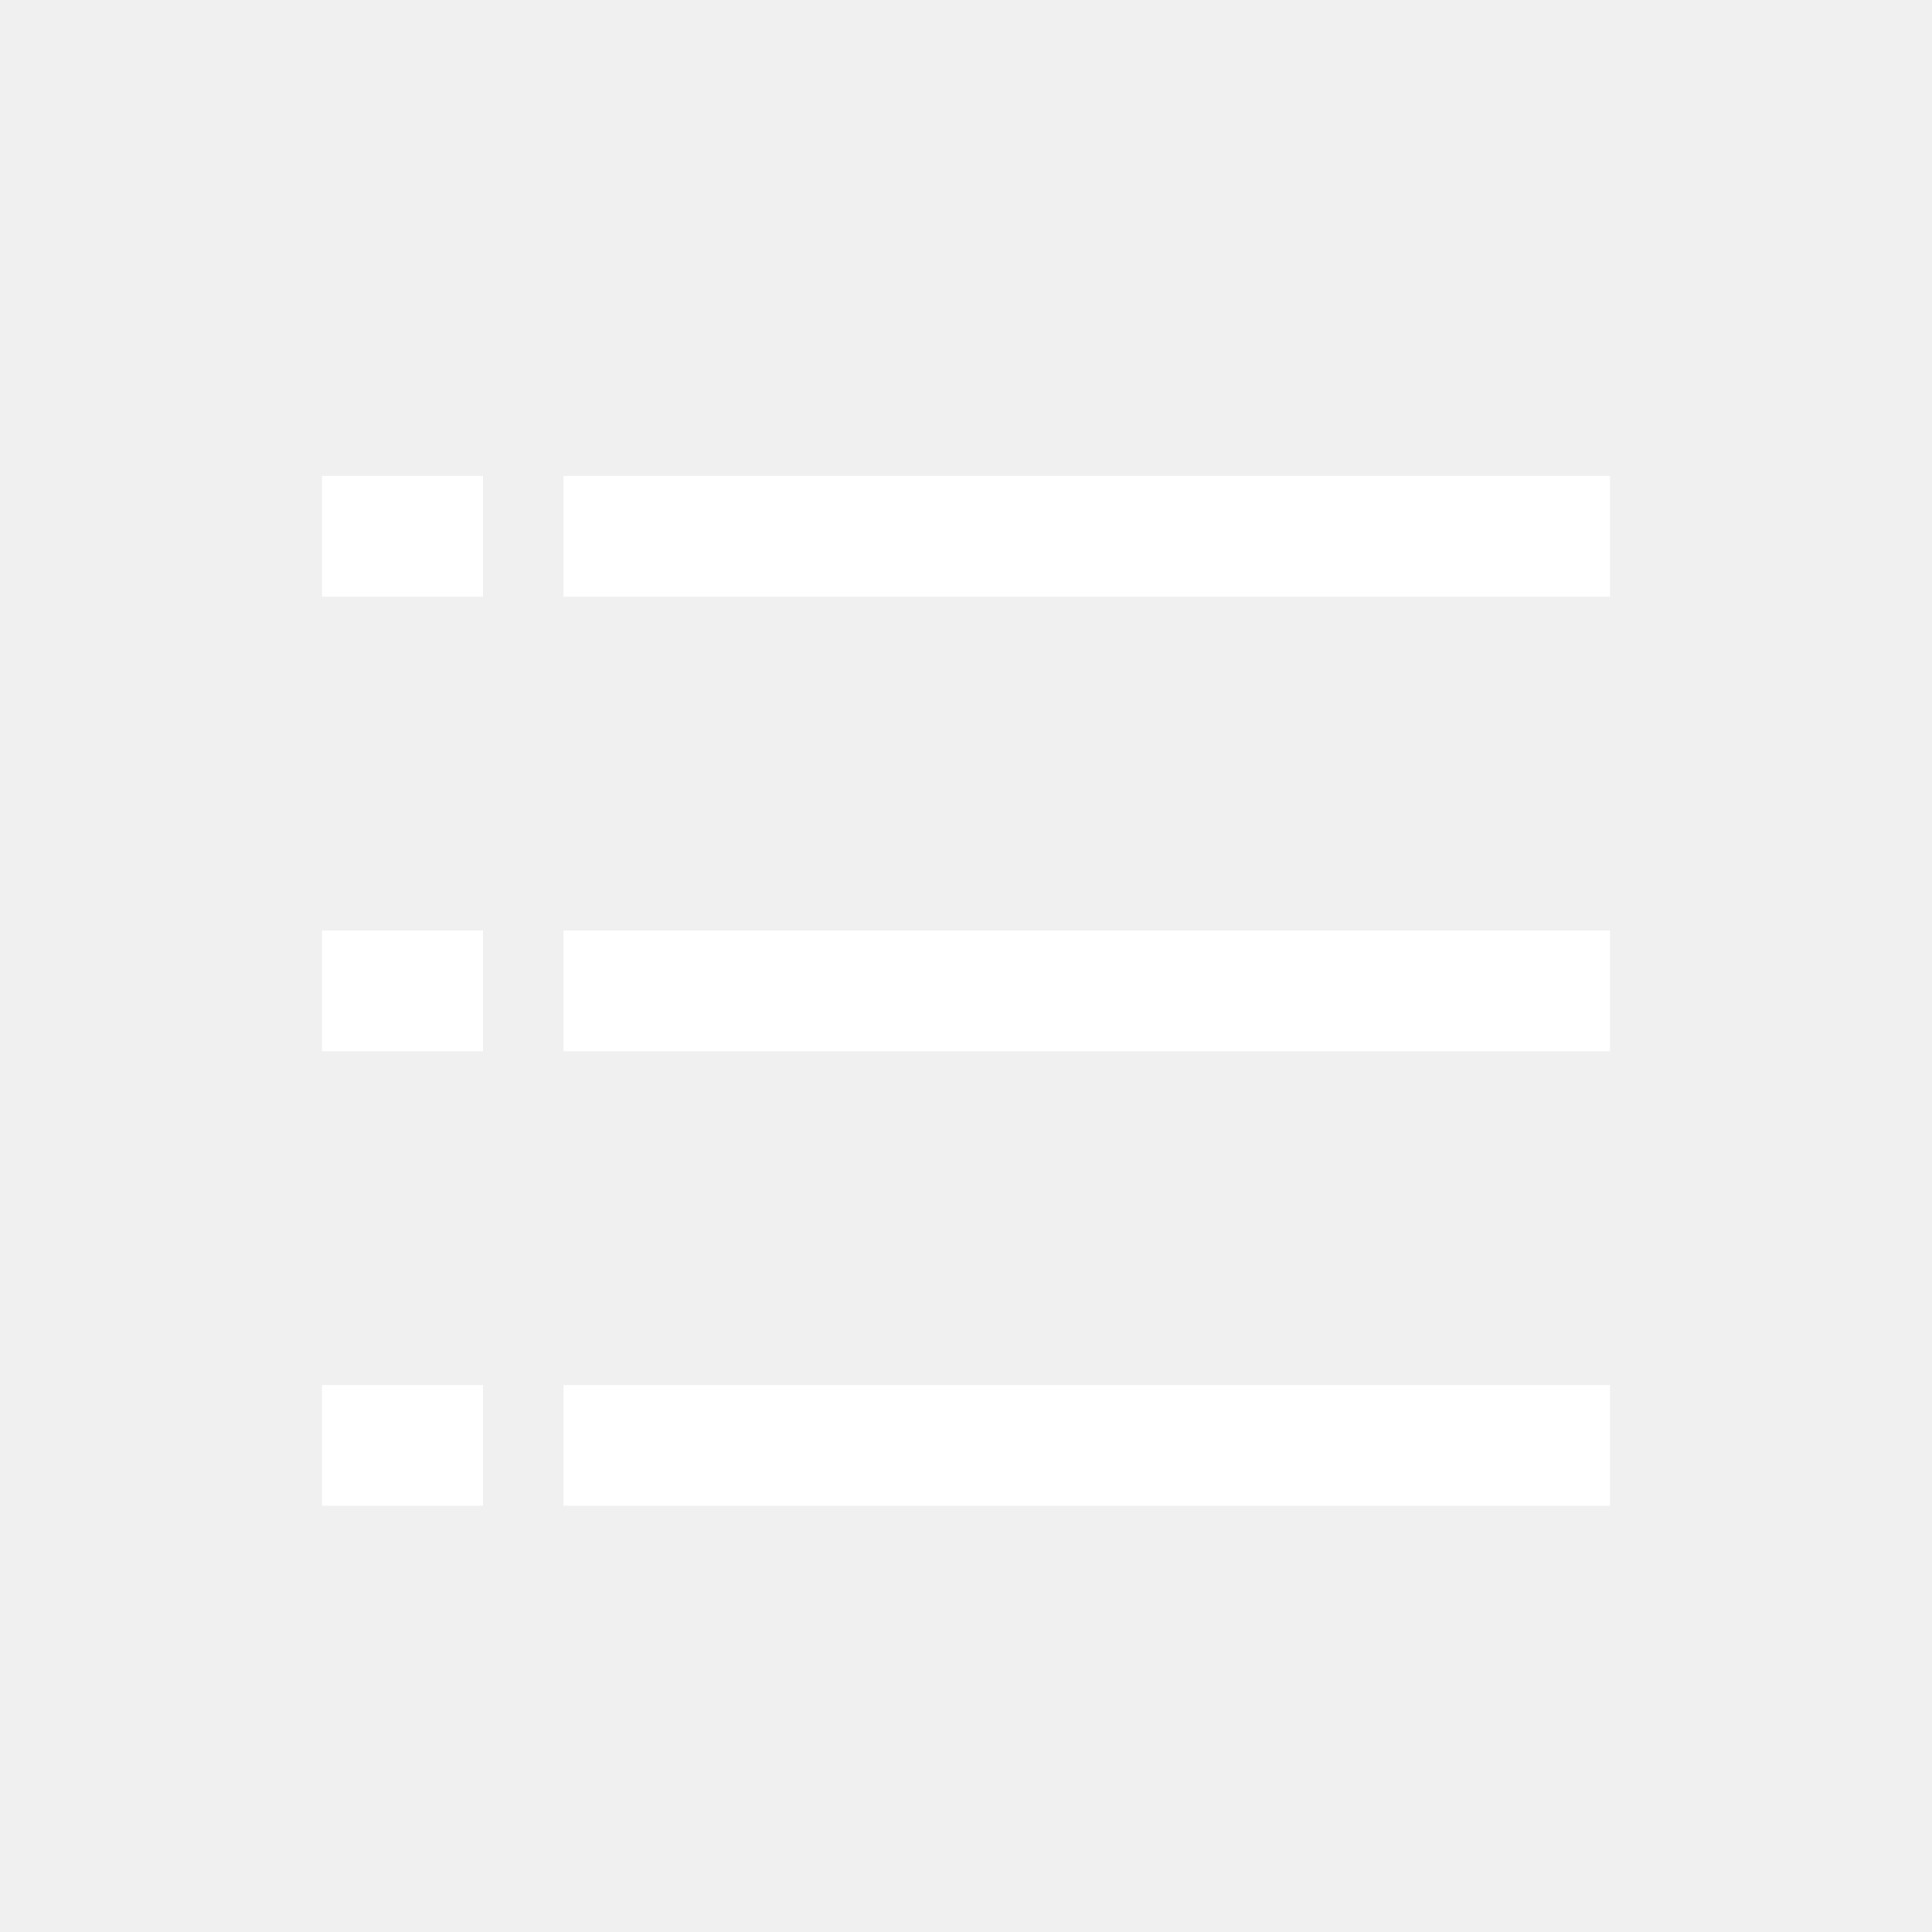
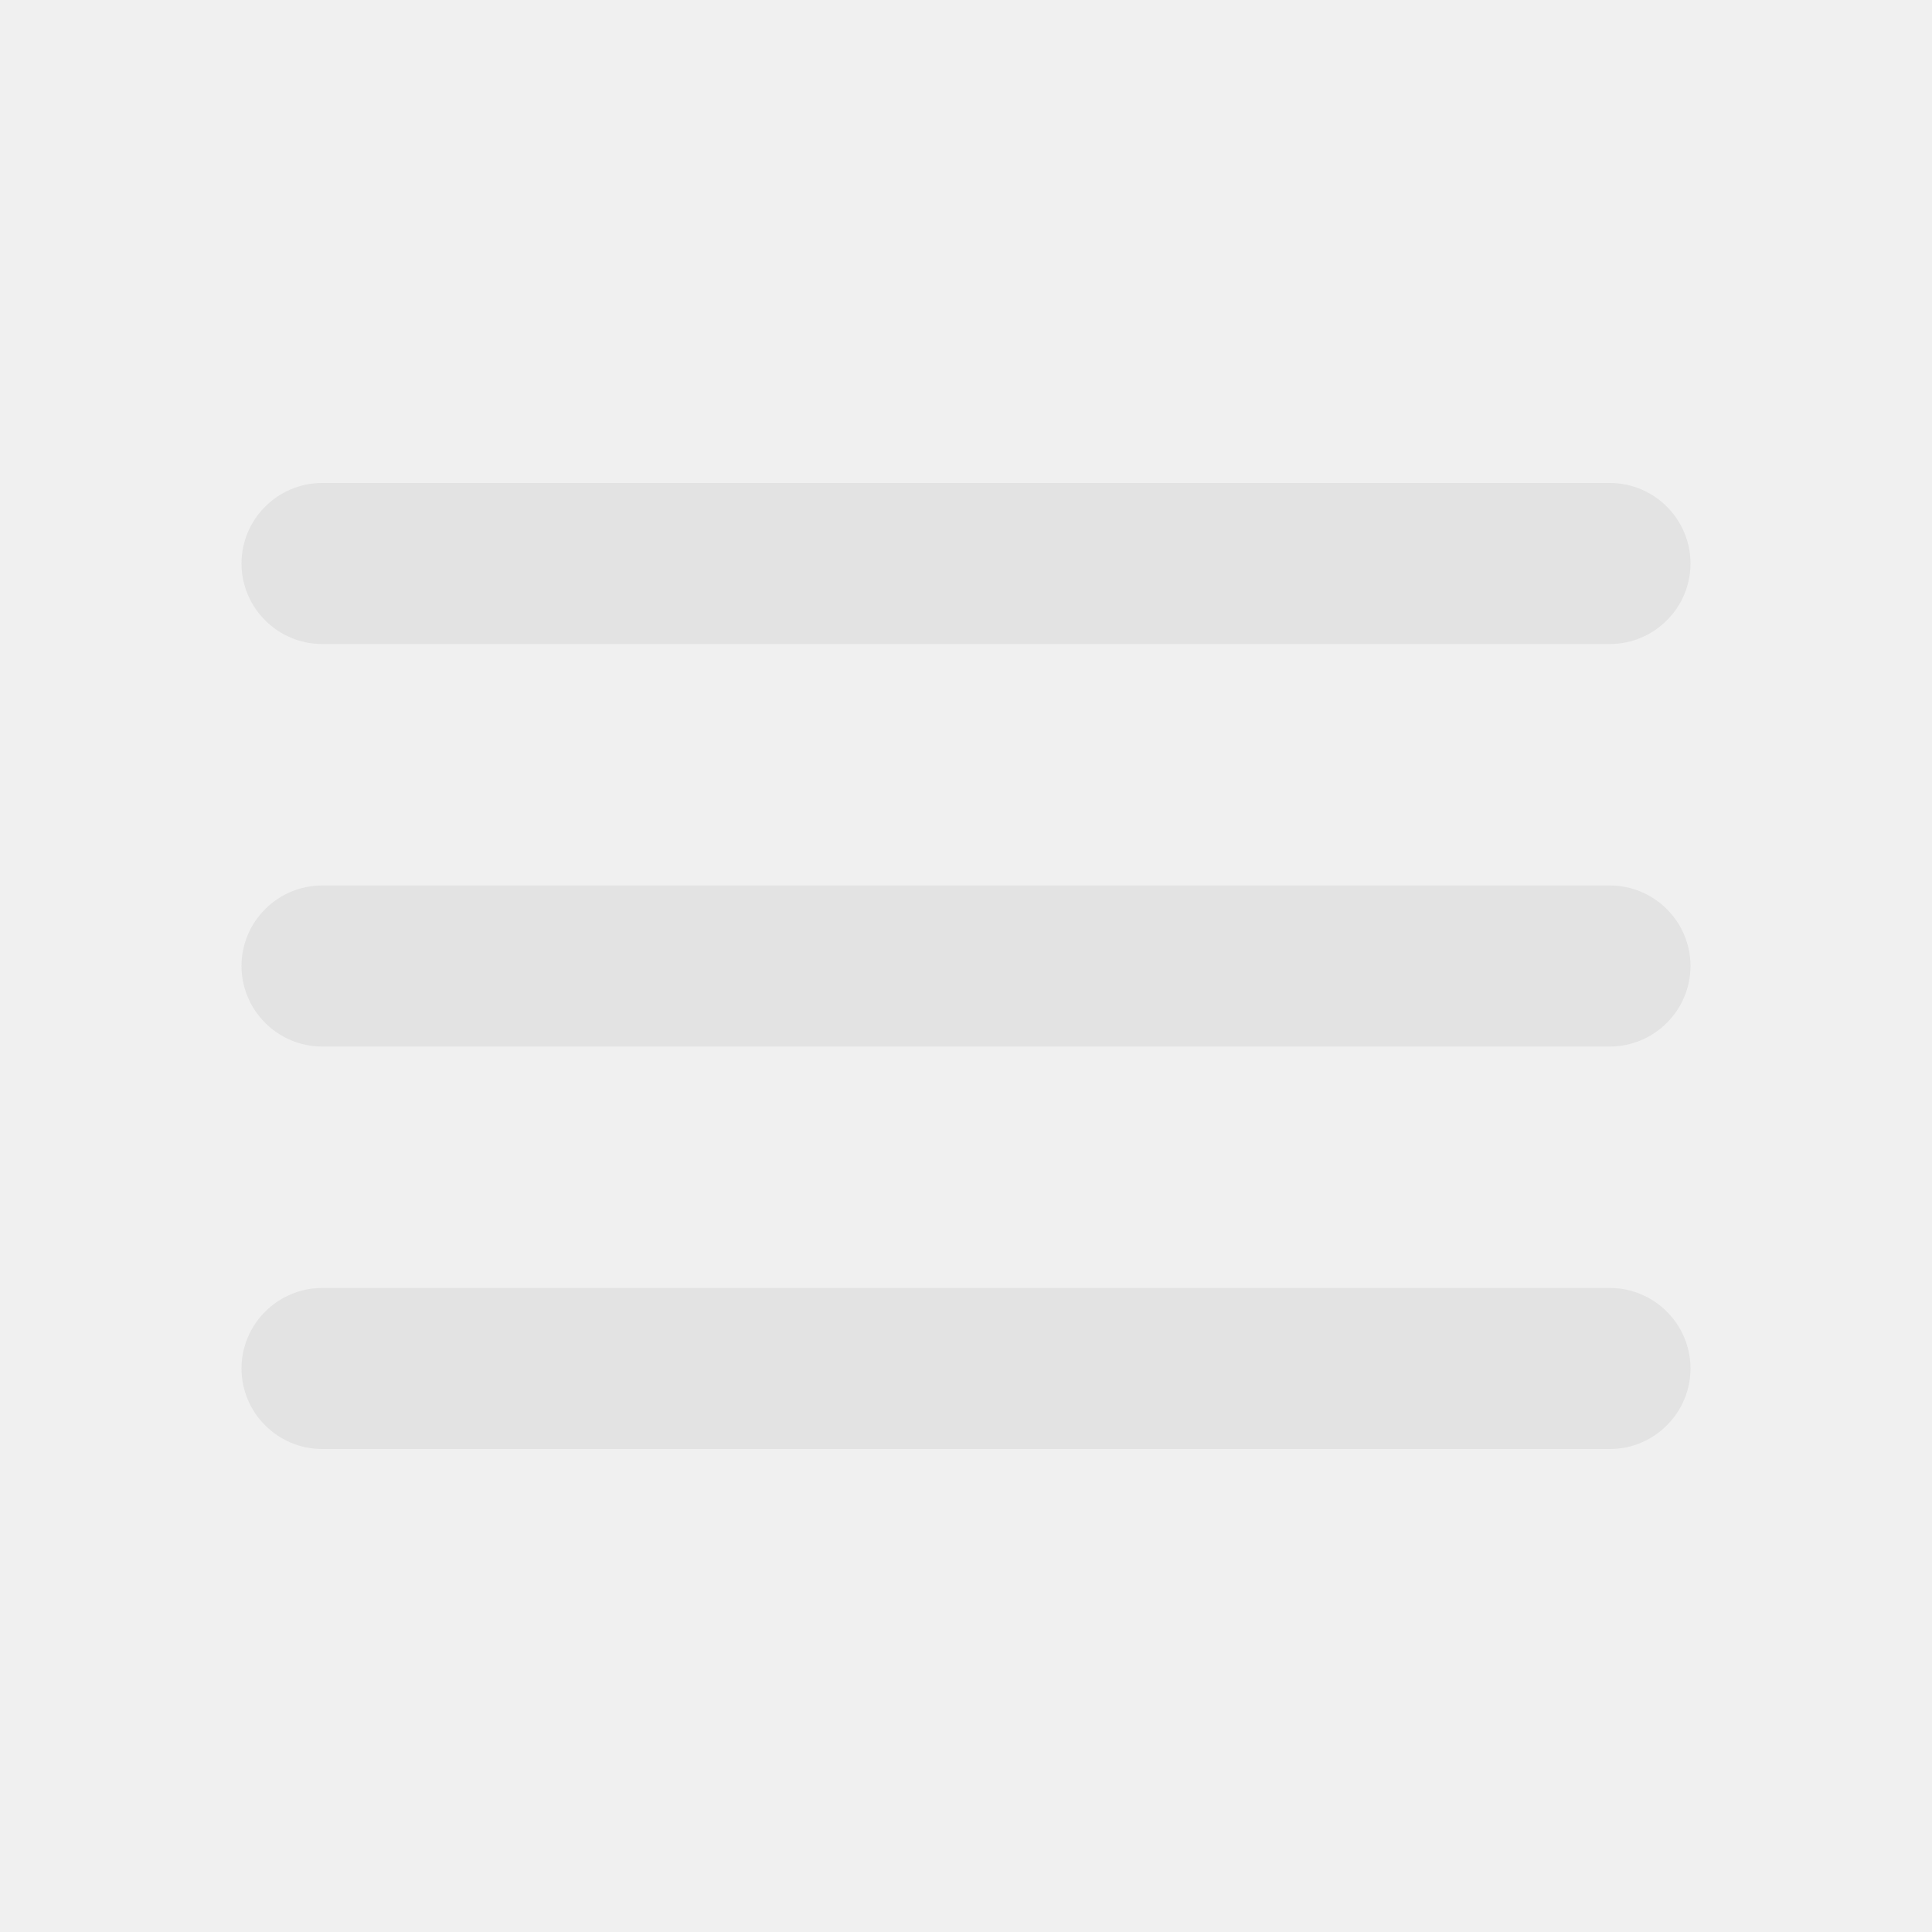
- <svg xmlns="http://www.w3.org/2000/svg" t="1630049693171" class="icon" viewBox="0 0 1024 1024" version="1.1" p-id="7814" width="200" height="200">
-   <defs>
-     <style type="text/css" />
-   </defs>
-   <path d="M256 734.101v64H170.667v-64h85.333z m597.333 0v64H298.667v-64h554.667zM256 493.184v64H170.667v-64h85.333z m597.333 0v64H298.667v-64h554.667zM256 252.245v64H170.667v-64h85.333z m597.333 0v64H298.667v-64h554.667z" p-id="7815" fill="#ffffff" />
+ <svg xmlns="http://www.w3.org/2000/svg" height="48px" viewBox="0 0 24 24" width="48px" fill="#e3e3e3">
+   <path d="M0 0h24v24H0V0z" fill="none" />
+   <path d="M4 18h16c.55 0 1-.45 1-1s-.45-1-1-1H4c-.55 0-1 .45-1 1s.45 1 1 1zm0-5h16c.55 0 1-.45 1-1s-.45-1-1-1H4c-.55 0-1 .45-1 1s.45 1 1 1zM3 7c0 .55.45 1 1 1h16c.55 0 1-.45 1-1s-.45-1-1-1H4c-.55 0-1 .45-1 1z" />
</svg>
